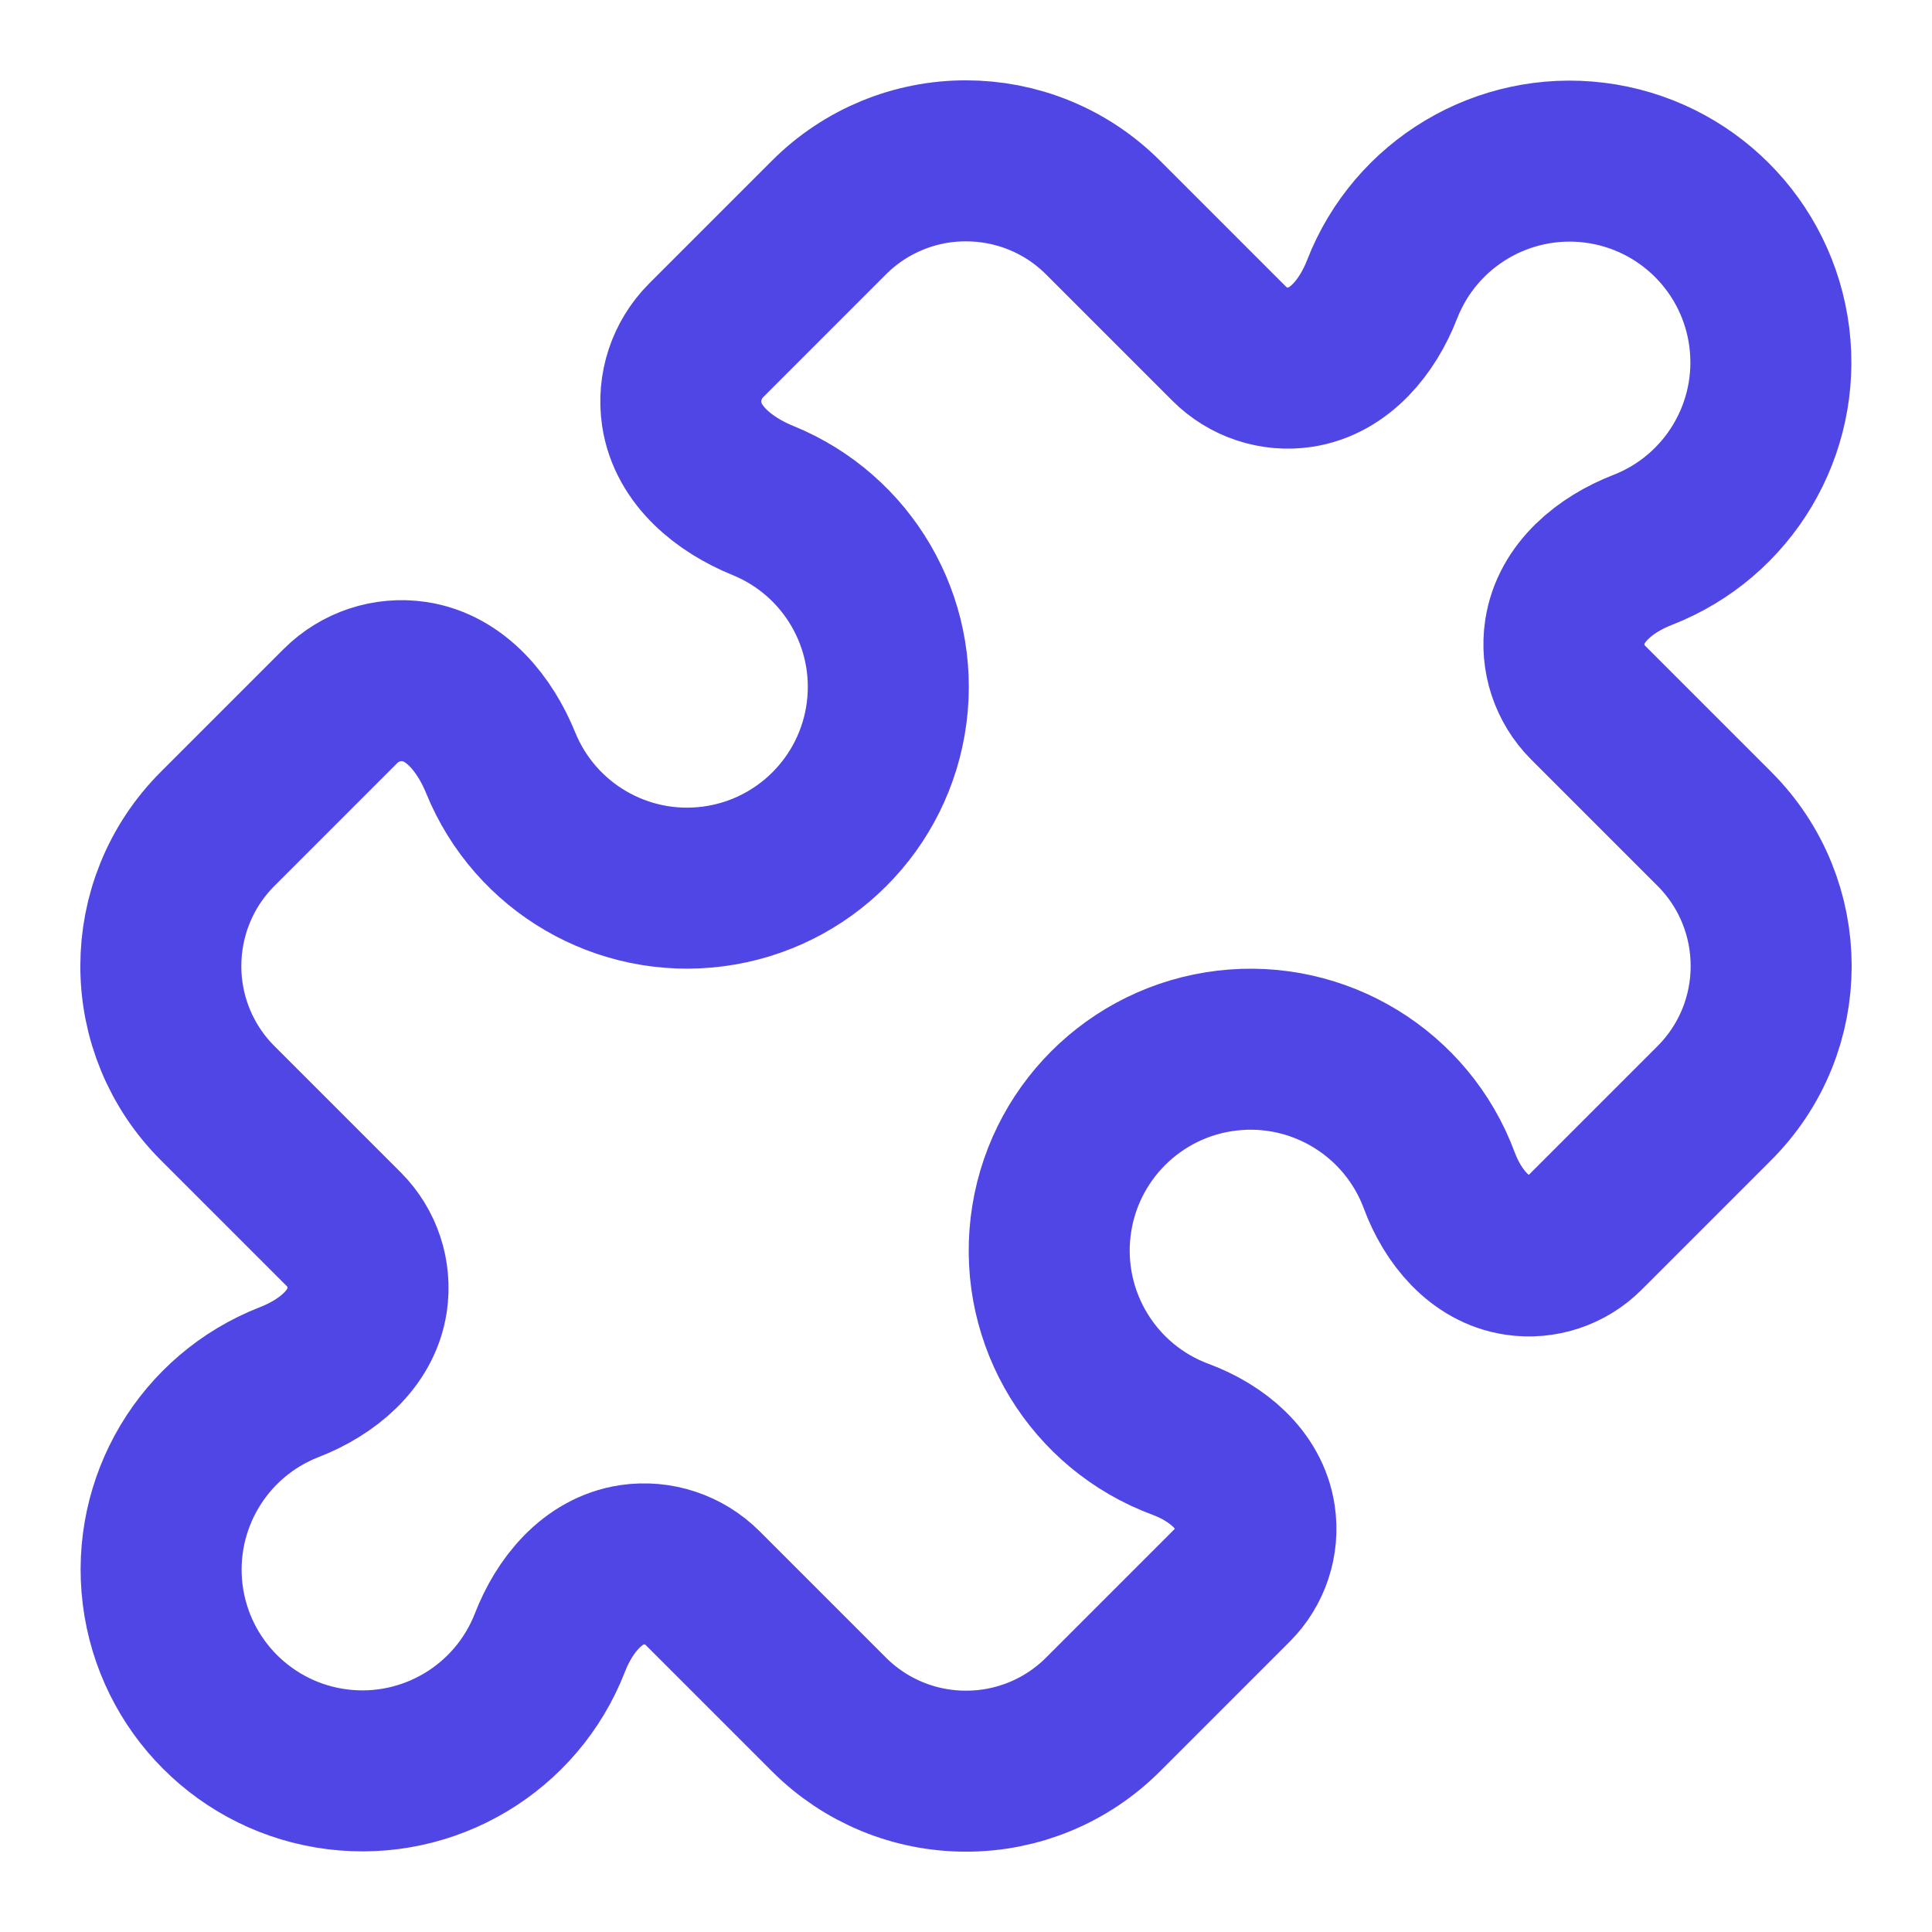
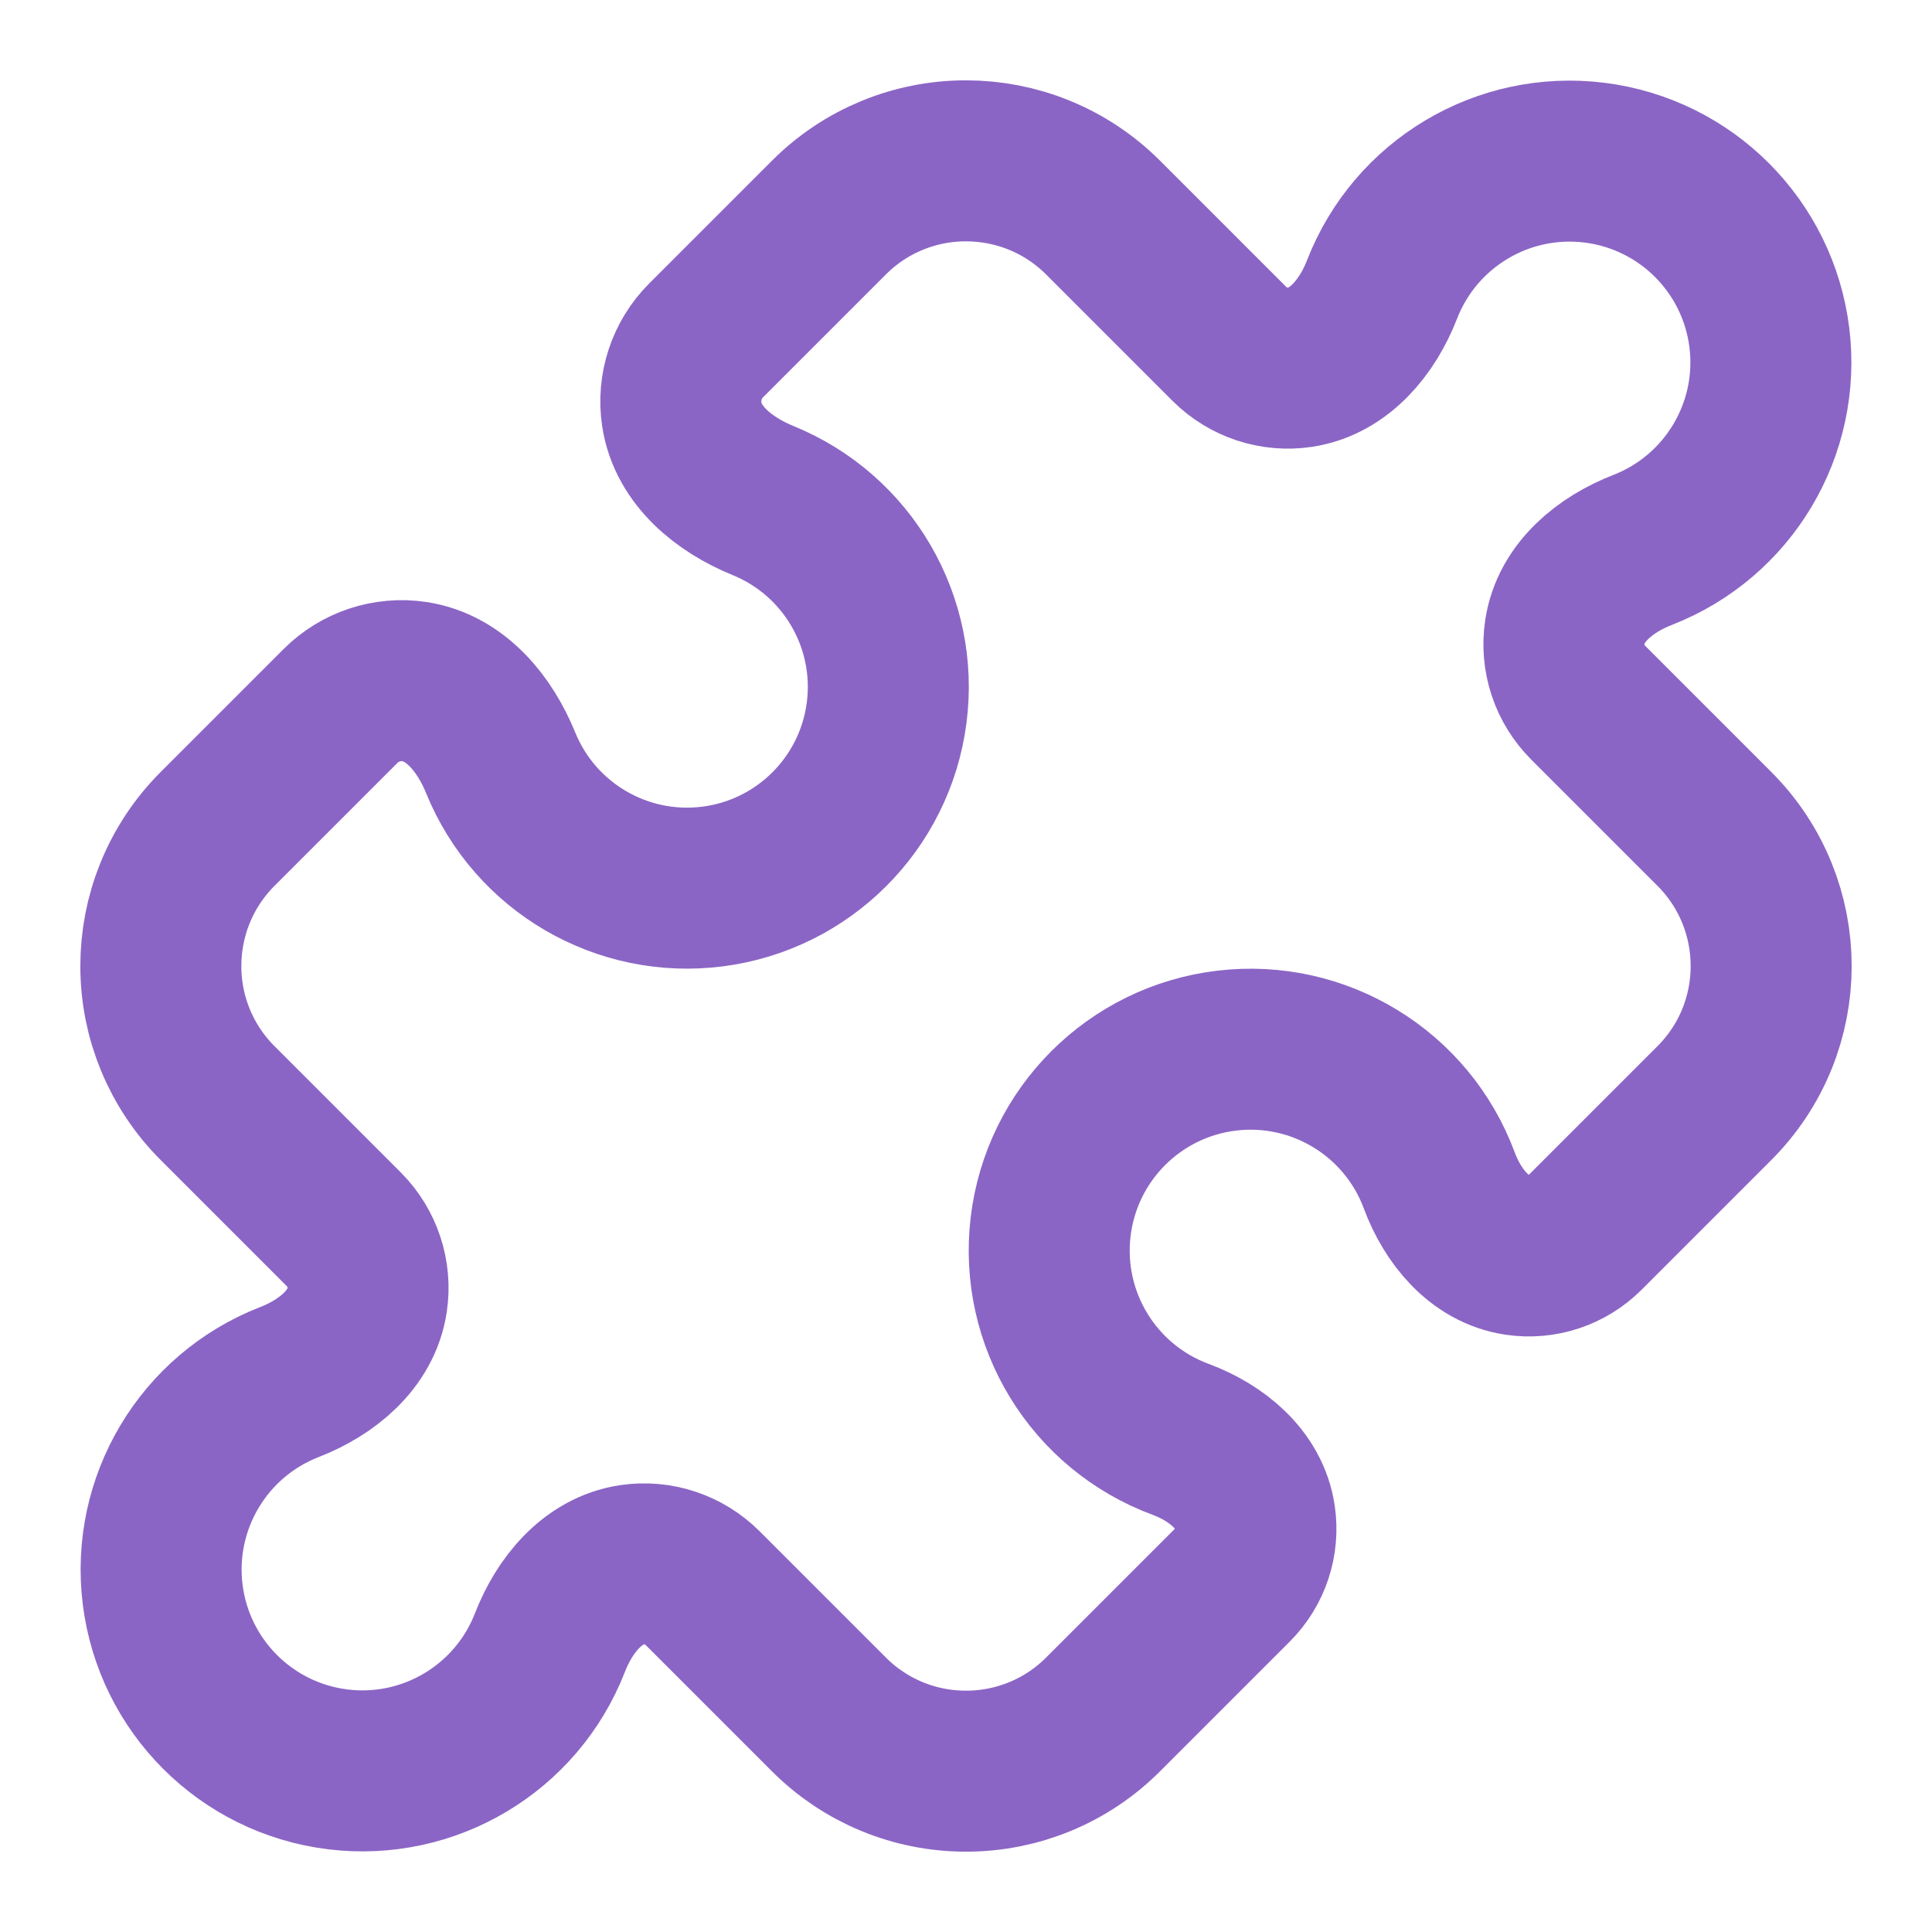
- <svg xmlns="http://www.w3.org/2000/svg" width="32" height="32" fill="none" stroke="#4f46e5" stroke-linecap="round" stroke-linejoin="round" stroke-width="2" viewBox="0 0 24 24">
+ <svg xmlns="http://www.w3.org/2000/svg" width="32" height="32" fill="none" stroke="#8b65c5" stroke-linecap="round" stroke-linejoin="round" stroke-width="2" viewBox="0 0 24 24">
  <path d="M19.439 7.85c-.049.322.059.648.289.878l1.568 1.568c.47.47.706 1.087.706 1.704s-.235 1.233-.706 1.704l-1.611 1.611a.98.98 0 0 1-.837.276c-.47-.07-.802-.48-.968-.925a2.501 2.501 0 1 0-3.214 3.214c.446.166.855.497.925.968a.98.98 0 0 1-.276.837l-1.61 1.61a2.4 2.4 0 0 1-1.705.707 2.4 2.4 0 0 1-1.704-.706l-1.568-1.568a1.03 1.03 0 0 0-.877-.29c-.493.074-.84.504-1.02.968a2.5 2.5 0 1 1-3.237-3.237c.464-.18.894-.527.967-1.02a1.03 1.03 0 0 0-.289-.877l-1.568-1.568A2.4 2.4 0 0 1 1.998 12c0-.617.236-1.234.706-1.704L4.23 8.77c.24-.24.581-.353.917-.303.515.077.877.528 1.073 1.01a2.5 2.5 0 1 0 3.259-3.259c-.482-.196-.933-.558-1.01-1.073-.05-.336.062-.676.303-.917l1.525-1.525A2.4 2.4 0 0 1 12 1.998c.617 0 1.234.236 1.704.706l1.568 1.568c.23.23.556.338.877.29.493-.074.84-.504 1.02-.968a2.5 2.5 0 1 1 3.237 3.237c-.464.18-.894.527-.967 1.02Z" />
</svg>
